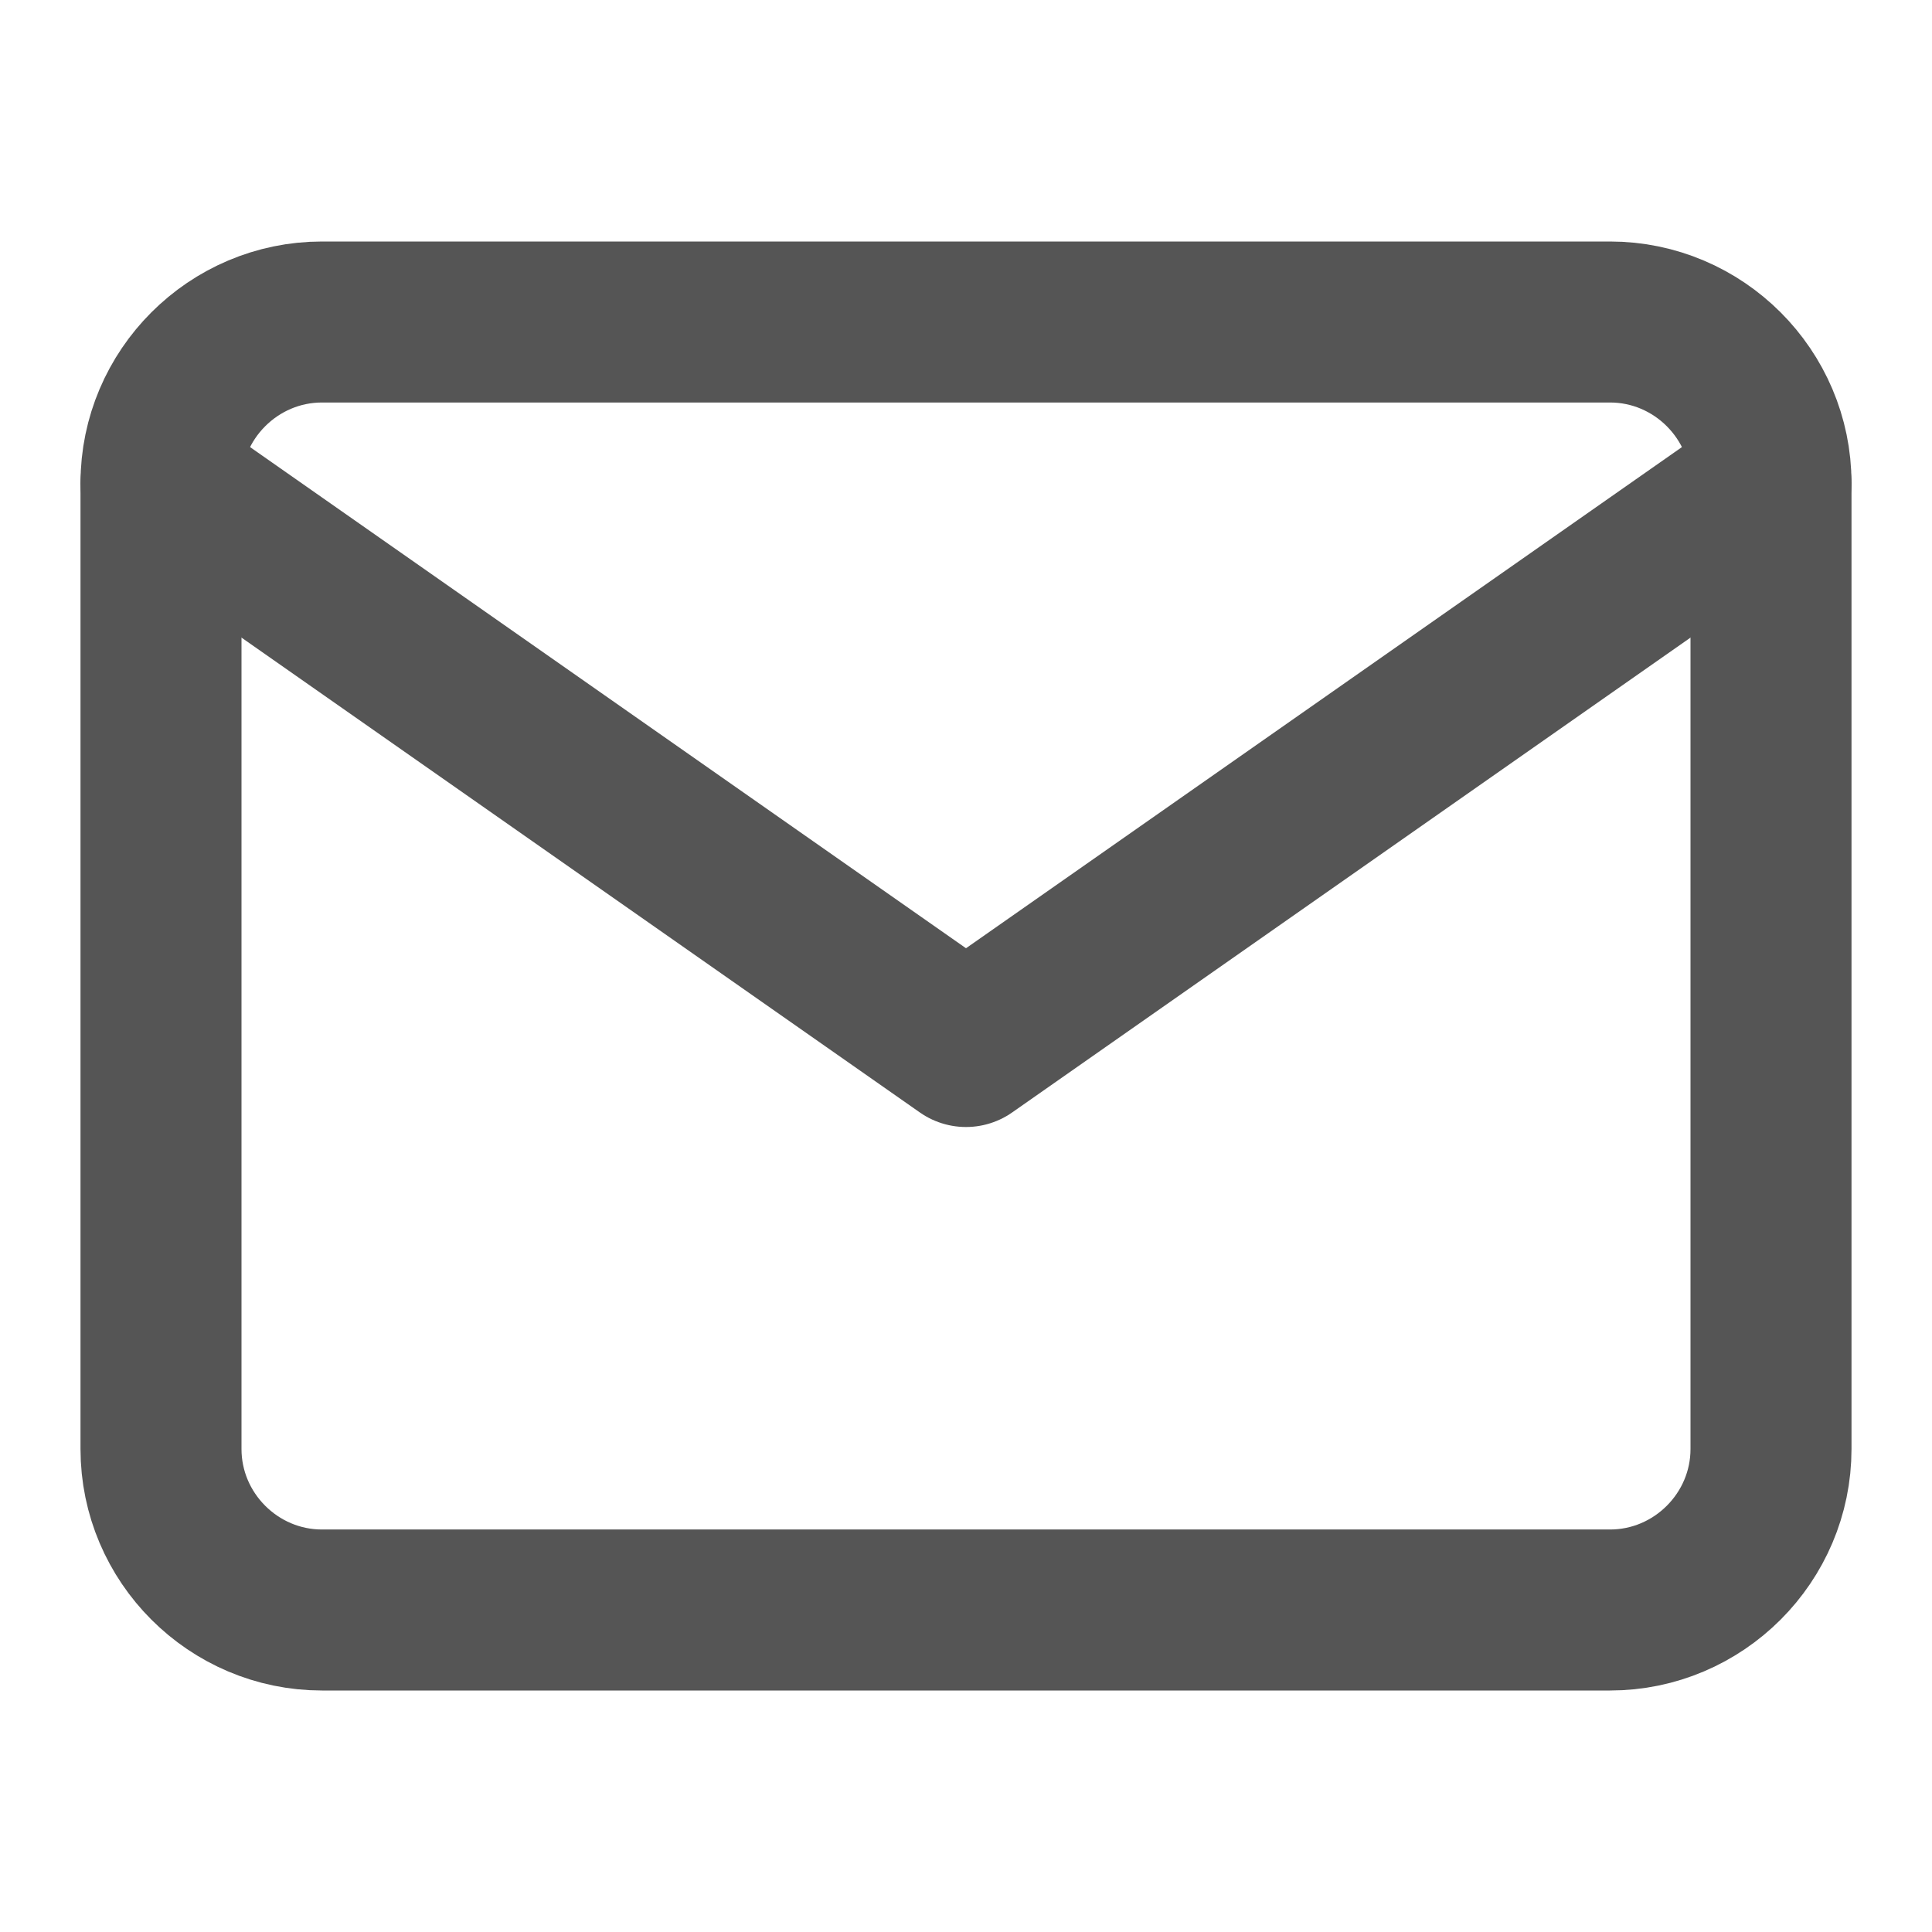
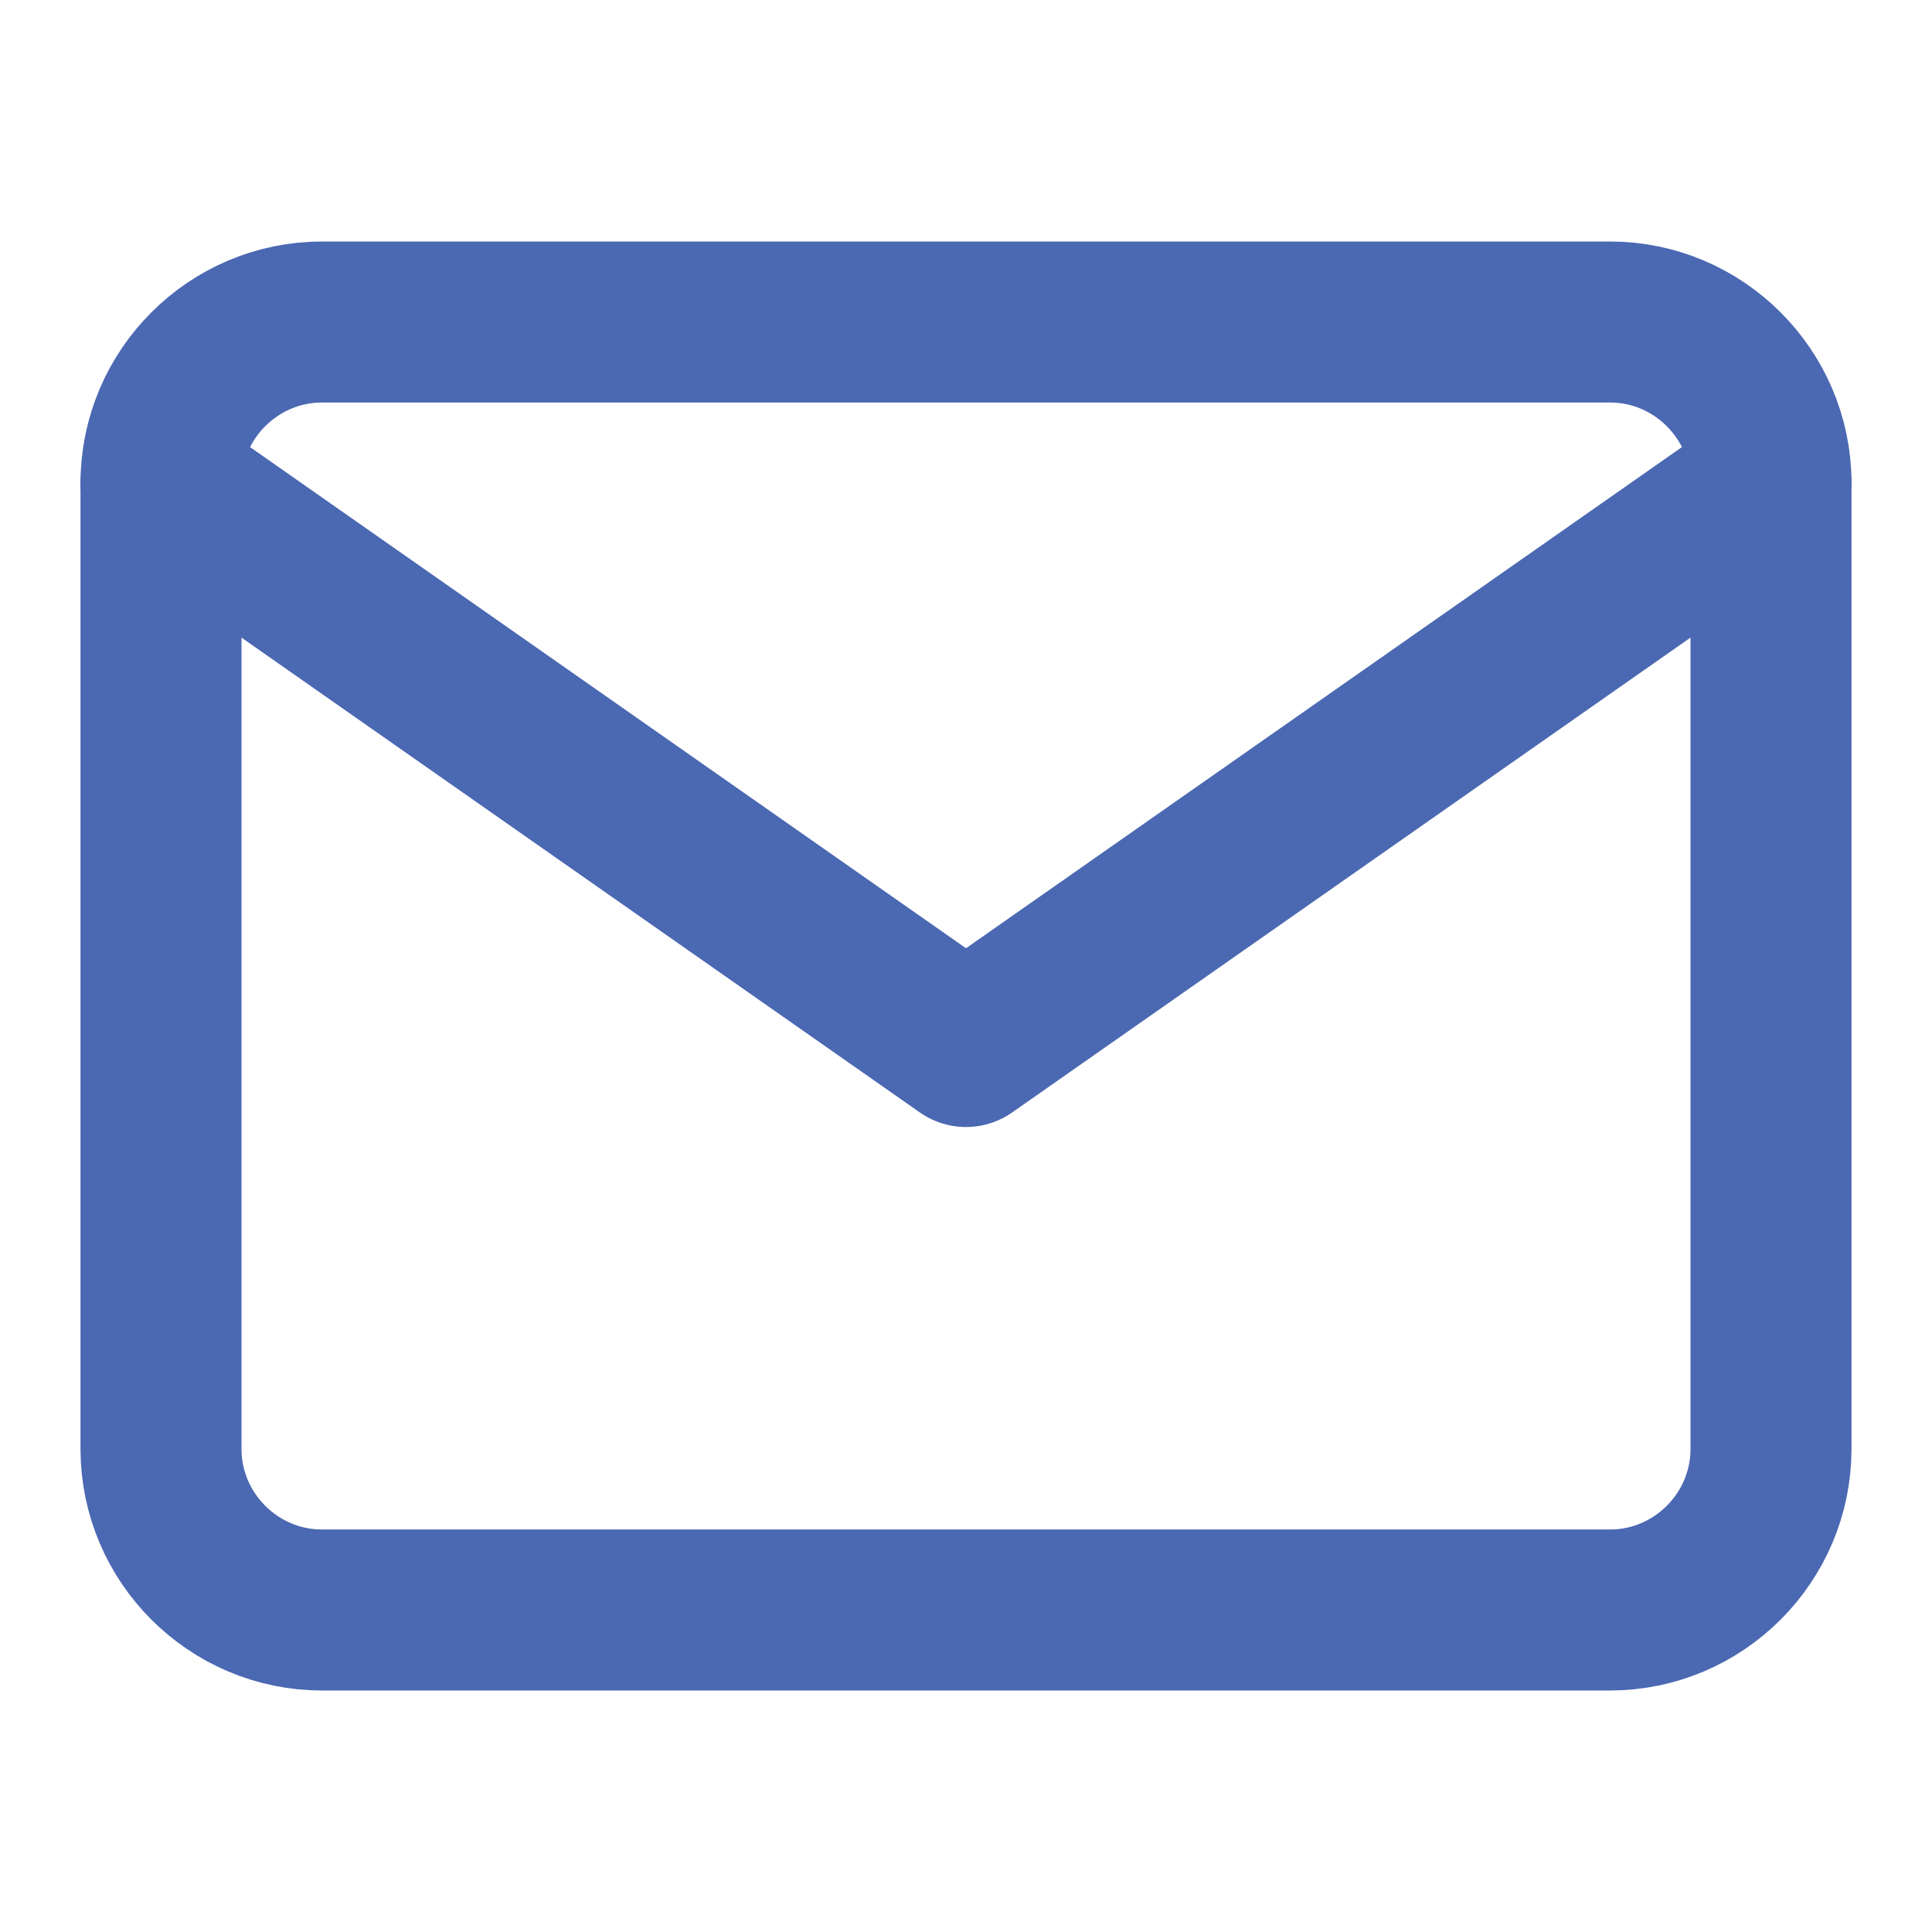
- <svg xmlns="http://www.w3.org/2000/svg" width="24" height="24" viewBox="0 0 24 24" fill="none" stroke="#555" stroke-width="2" stroke-linecap="round" stroke-linejoin="round" class="feather feather-mail">
+ <svg xmlns="http://www.w3.org/2000/svg" width="24" height="24" viewBox="0 0 24 24" fill="none" stroke="#4B68B2" stroke-width="2" stroke-linecap="round" stroke-linejoin="round" class="feather feather-mail">
  <path d="M4 4h16c1.1 0 2 .9 2 2v12c0 1.1-.9 2-2 2H4c-1.1 0-2-.9-2-2V6c0-1.1.9-2 2-2z" />
  <polyline points="22,6 12,13 2,6" />
</svg>
